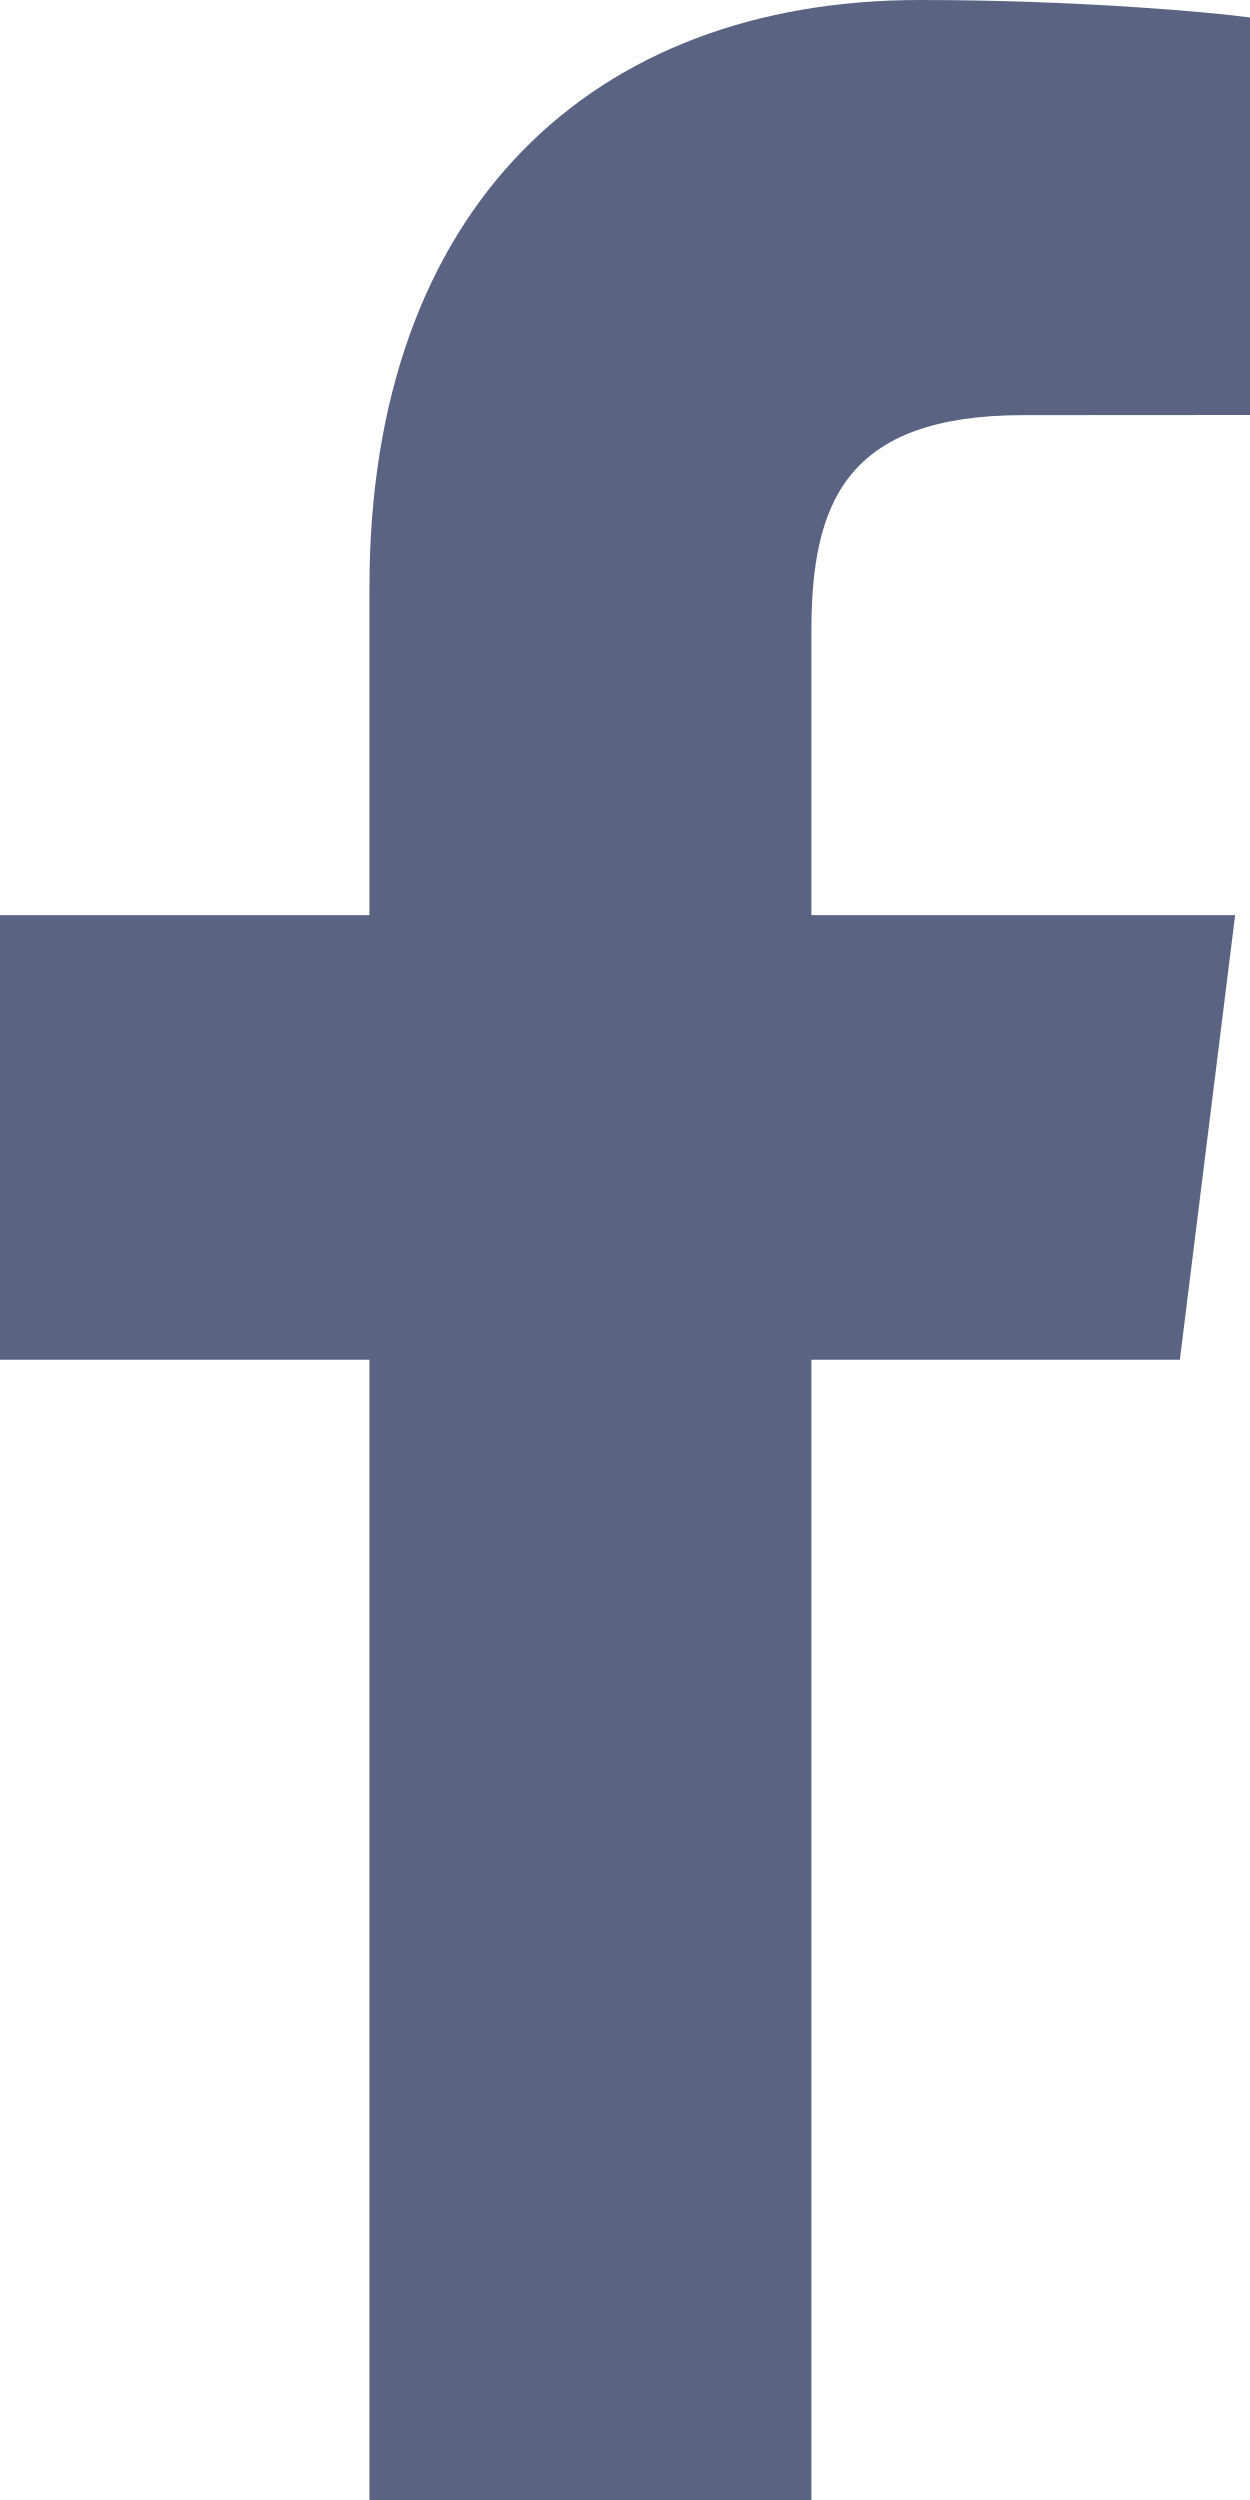
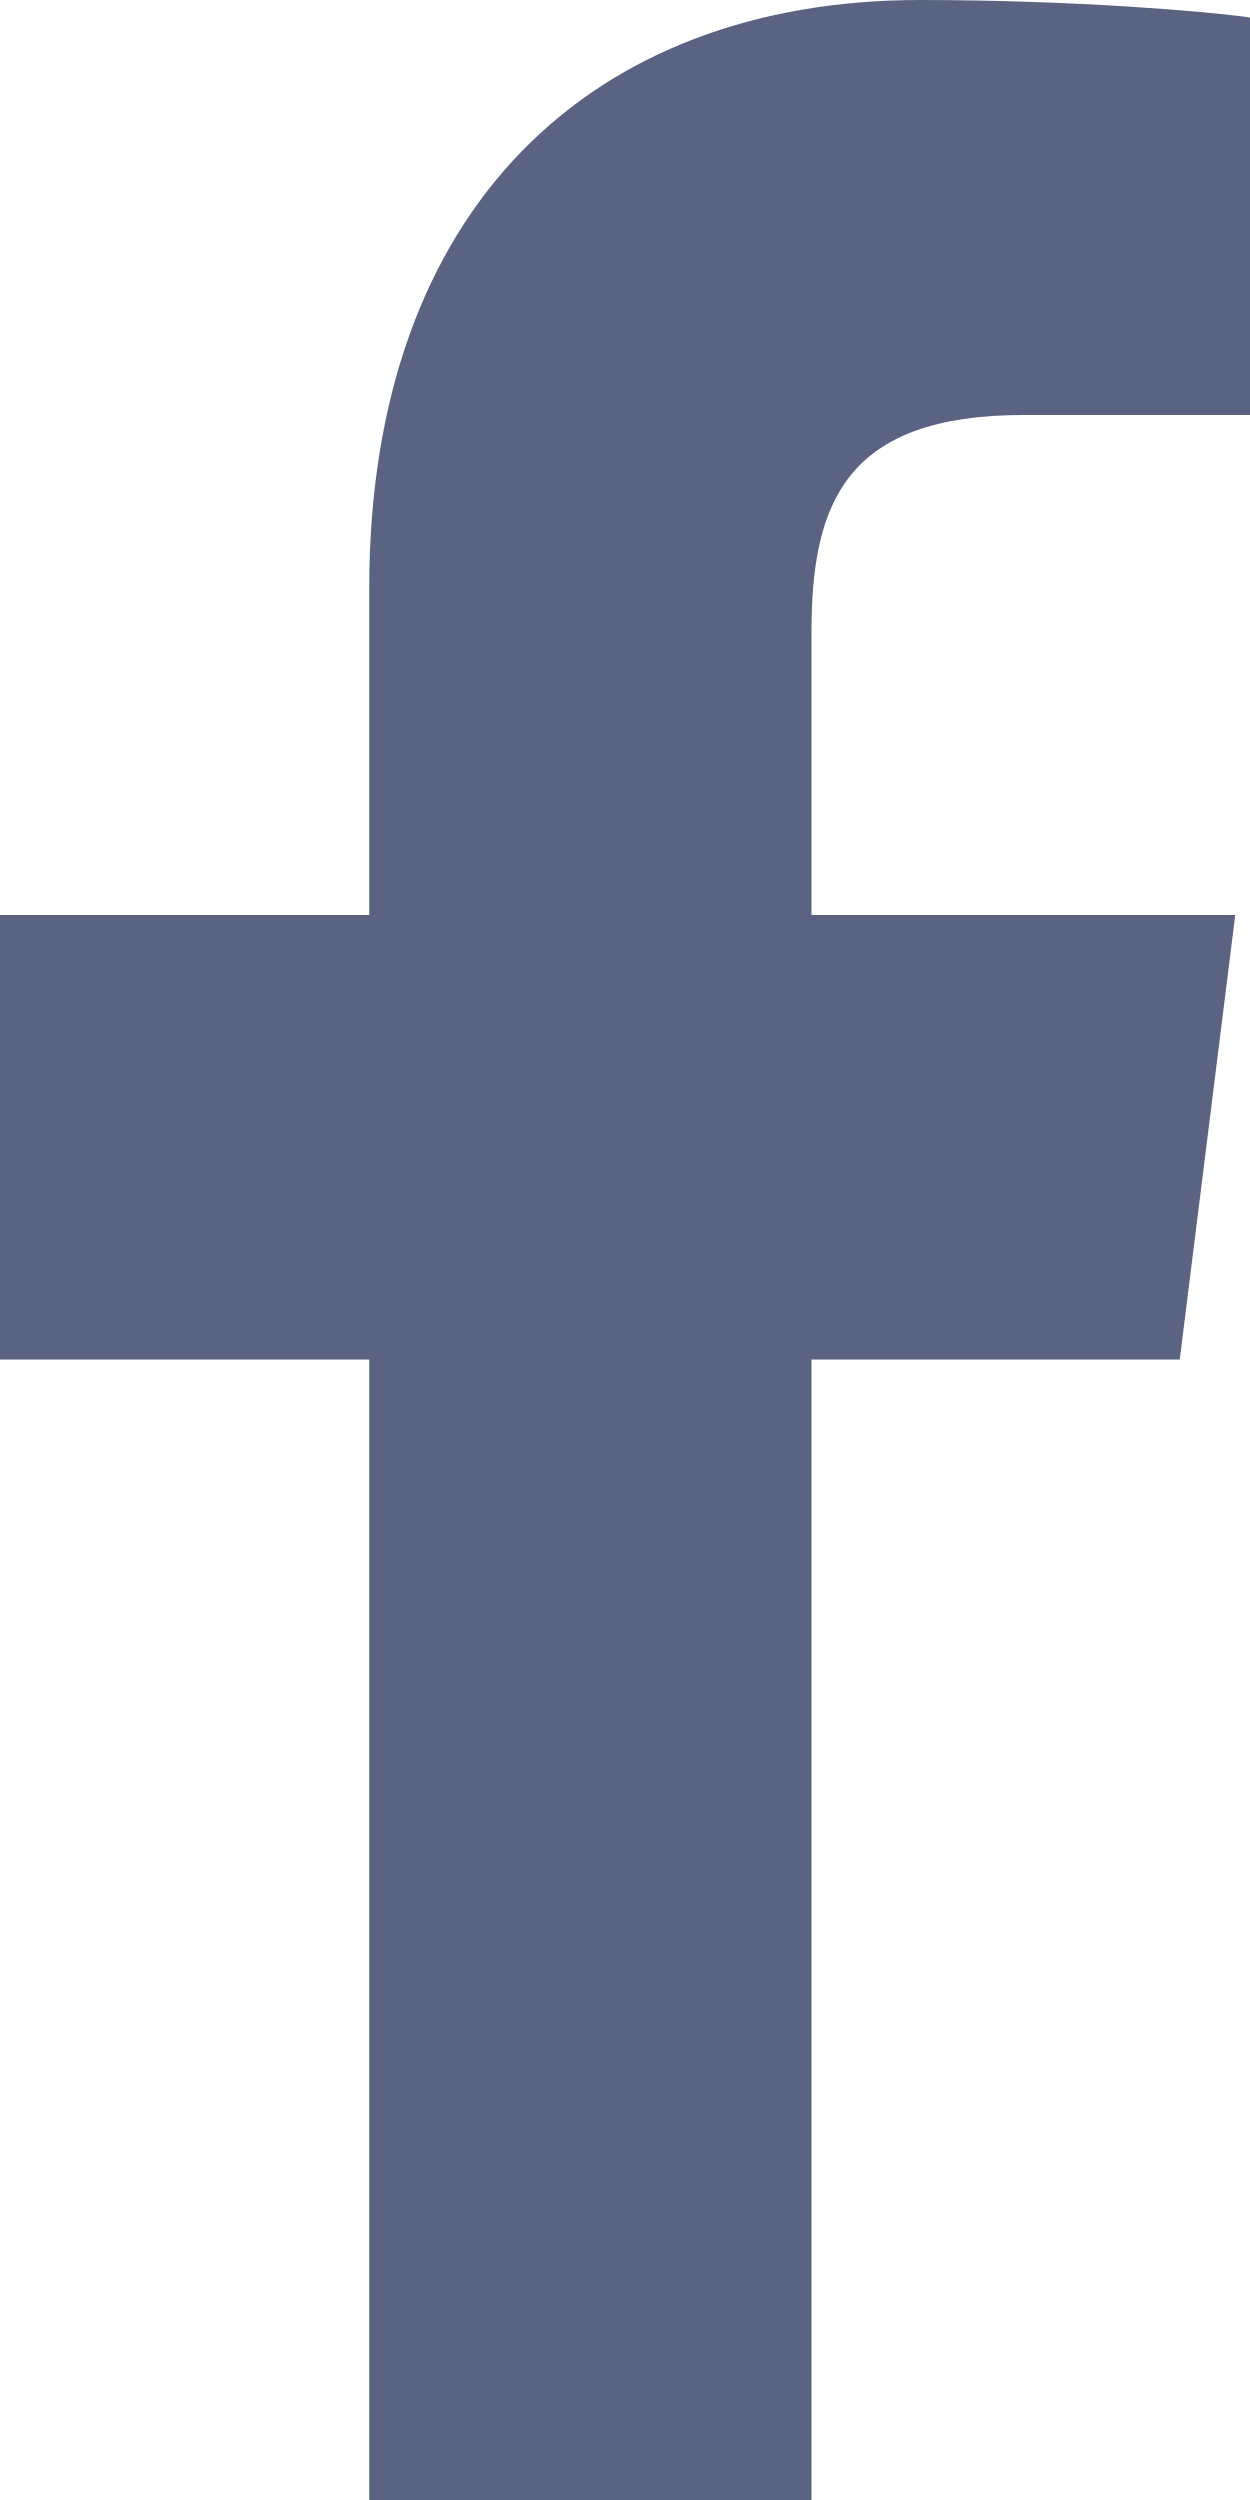
- <svg xmlns="http://www.w3.org/2000/svg" width="9" height="18" viewBox="0 0 9 18" fill="none">
-   <path fill-rule="evenodd" clip-rule="evenodd" d="M5.842 18V9.79H8.495L8.893 6.589H5.842V4.547C5.842 3.62 6.089 2.989 7.369 2.989L9 2.988V0.126C8.718 0.087 7.749 0 6.623 0C4.271 0 2.66 1.492 2.66 4.23V6.589H0V9.79H2.66V18H5.842Z" fill="#5A6482" />
+ <svg xmlns="http://www.w3.org/2000/svg" width="5pt" height="10pt" viewBox="0 0 5 10" version="1.1">
+   <g id="surface1">
+     <path style=" stroke:none;fill-rule:evenodd;fill:rgb(35.294%,39.216%,50.98%);fill-opacity:1;" d="M 3.246 10 L 3.246 5.438 L 4.719 5.438 L 4.941 3.66 L 3.246 3.66 L 3.246 2.527 C 3.246 2.012 3.383 1.66 4.094 1.66 L 5 1.66 L 5 0.07 C 4.844 0.047 4.305 0 3.68 0 C 2.371 0 1.477 0.828 1.477 2.352 L 1.477 3.66 L 0 3.66 L 0 5.438 L 1.477 5.438 L 1.477 10 Z M 3.246 10 " />
+   </g>
</svg>
